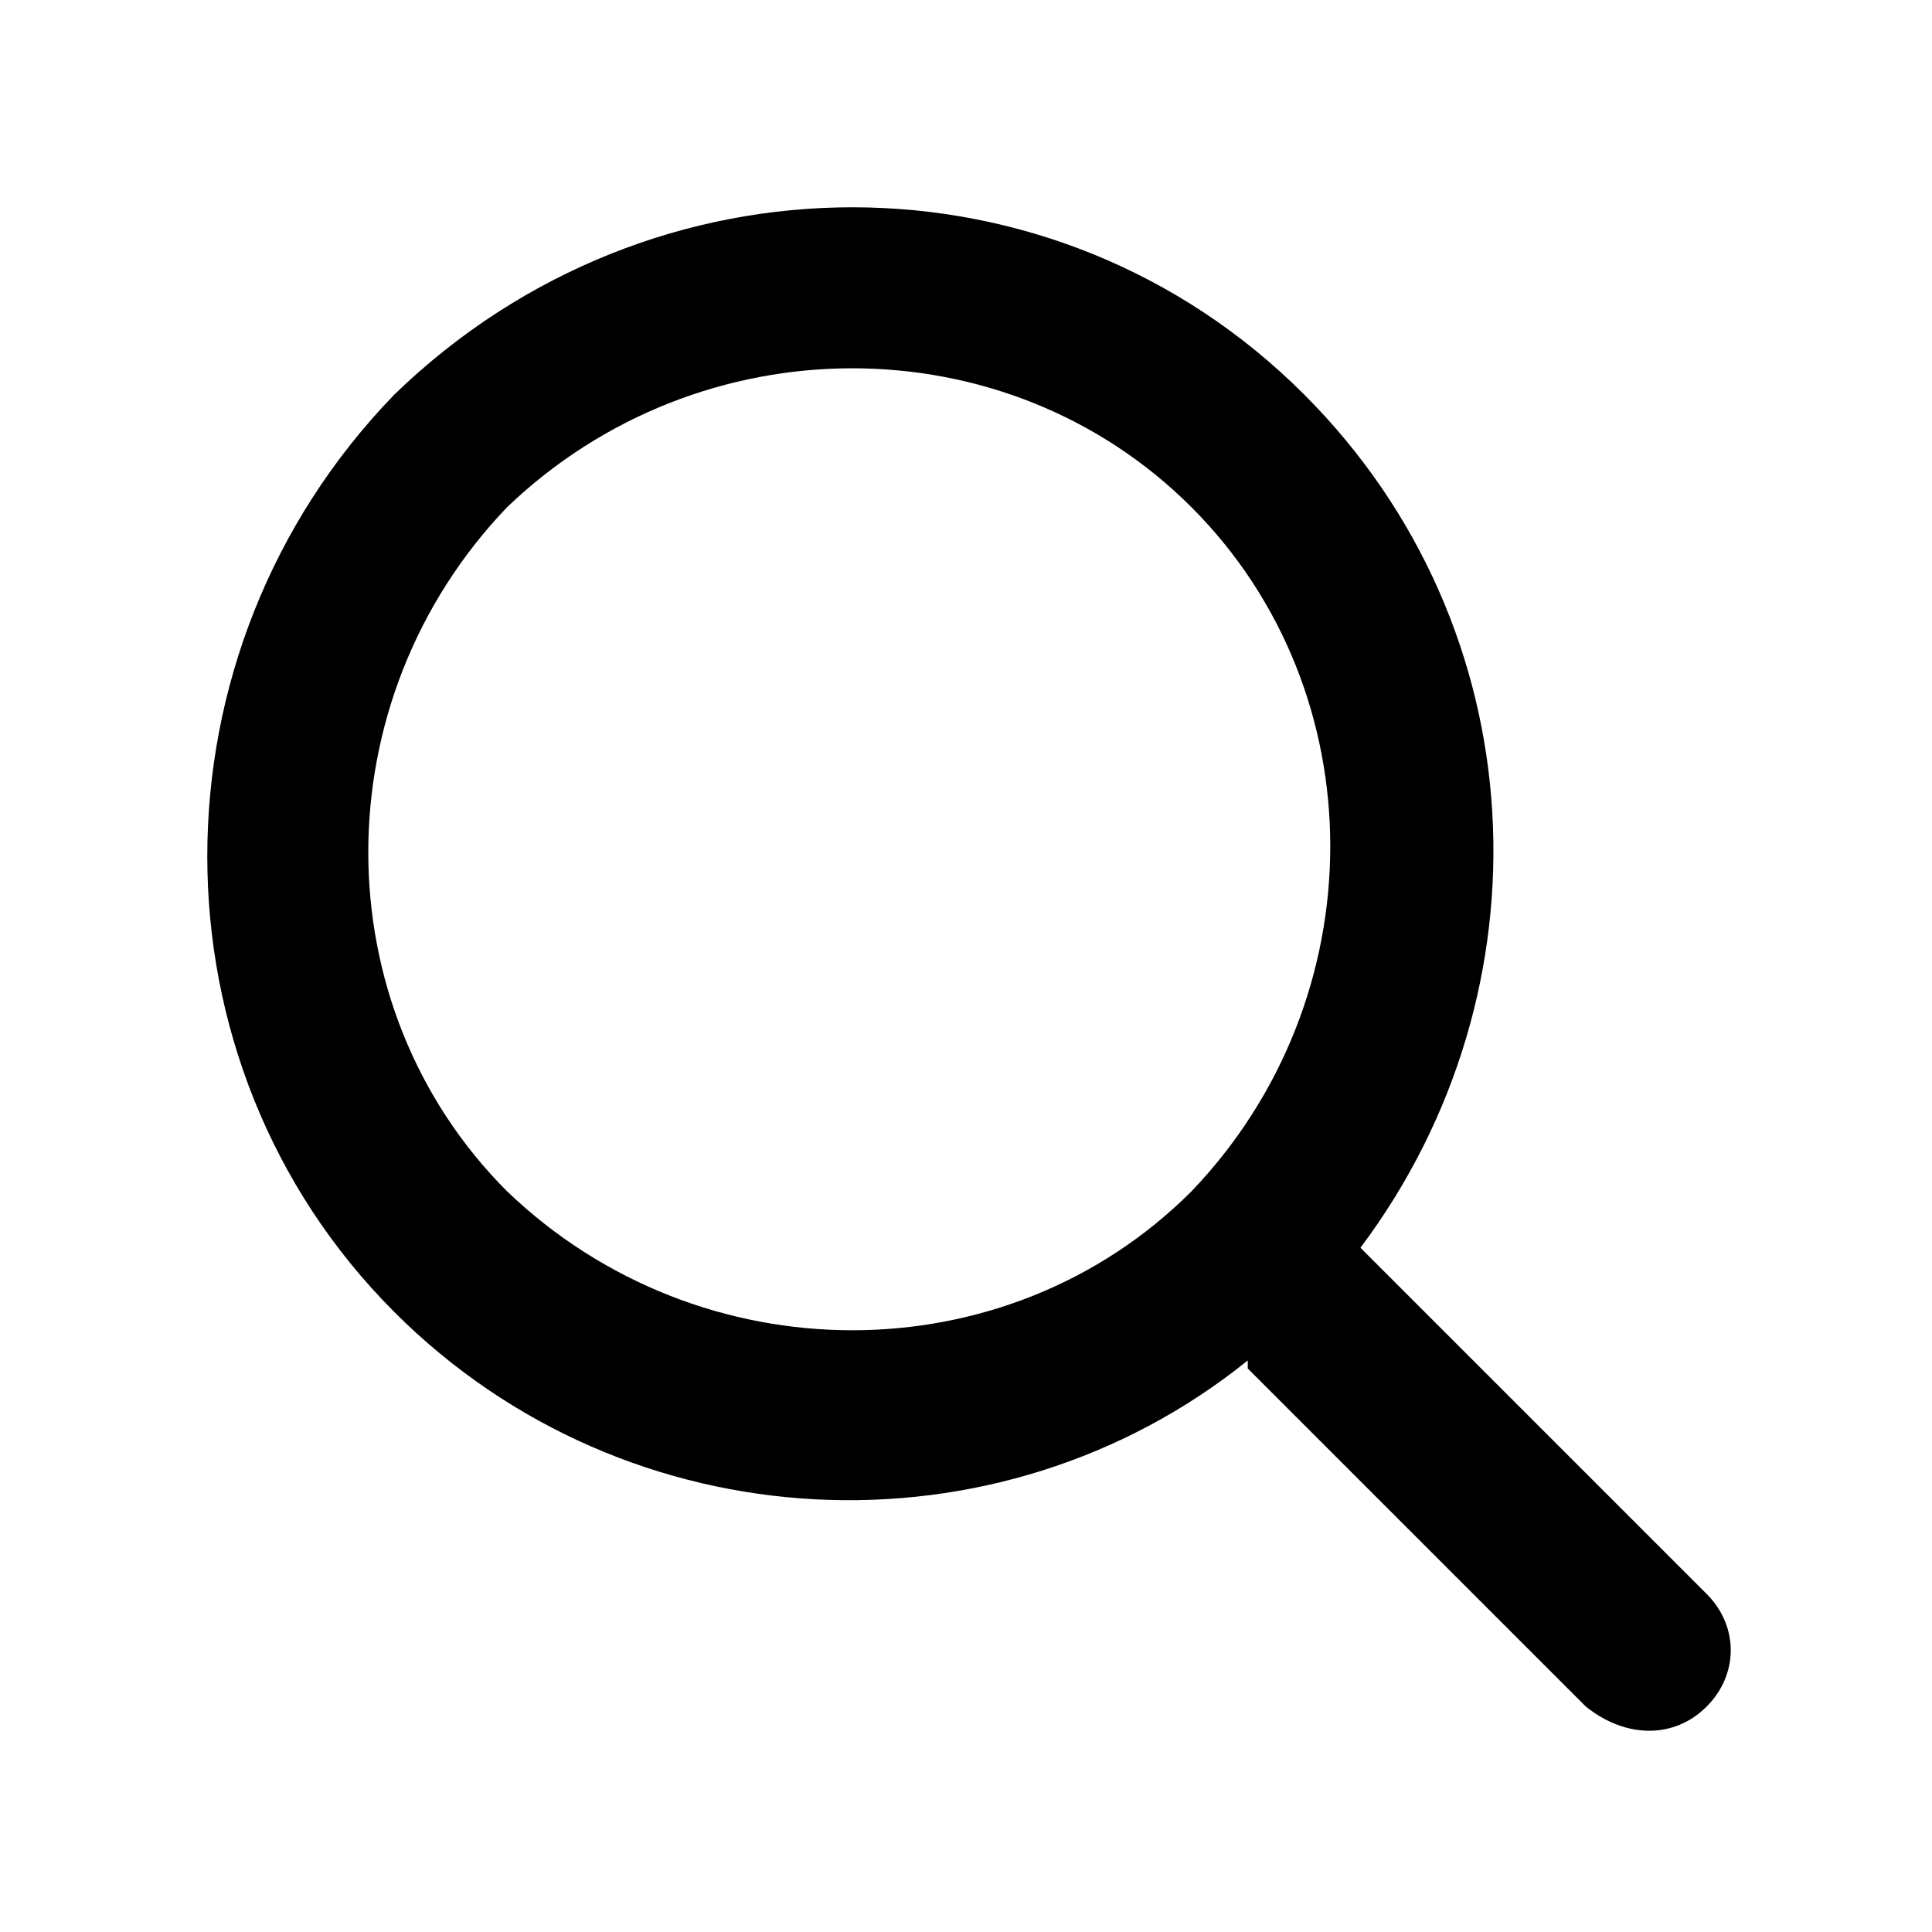
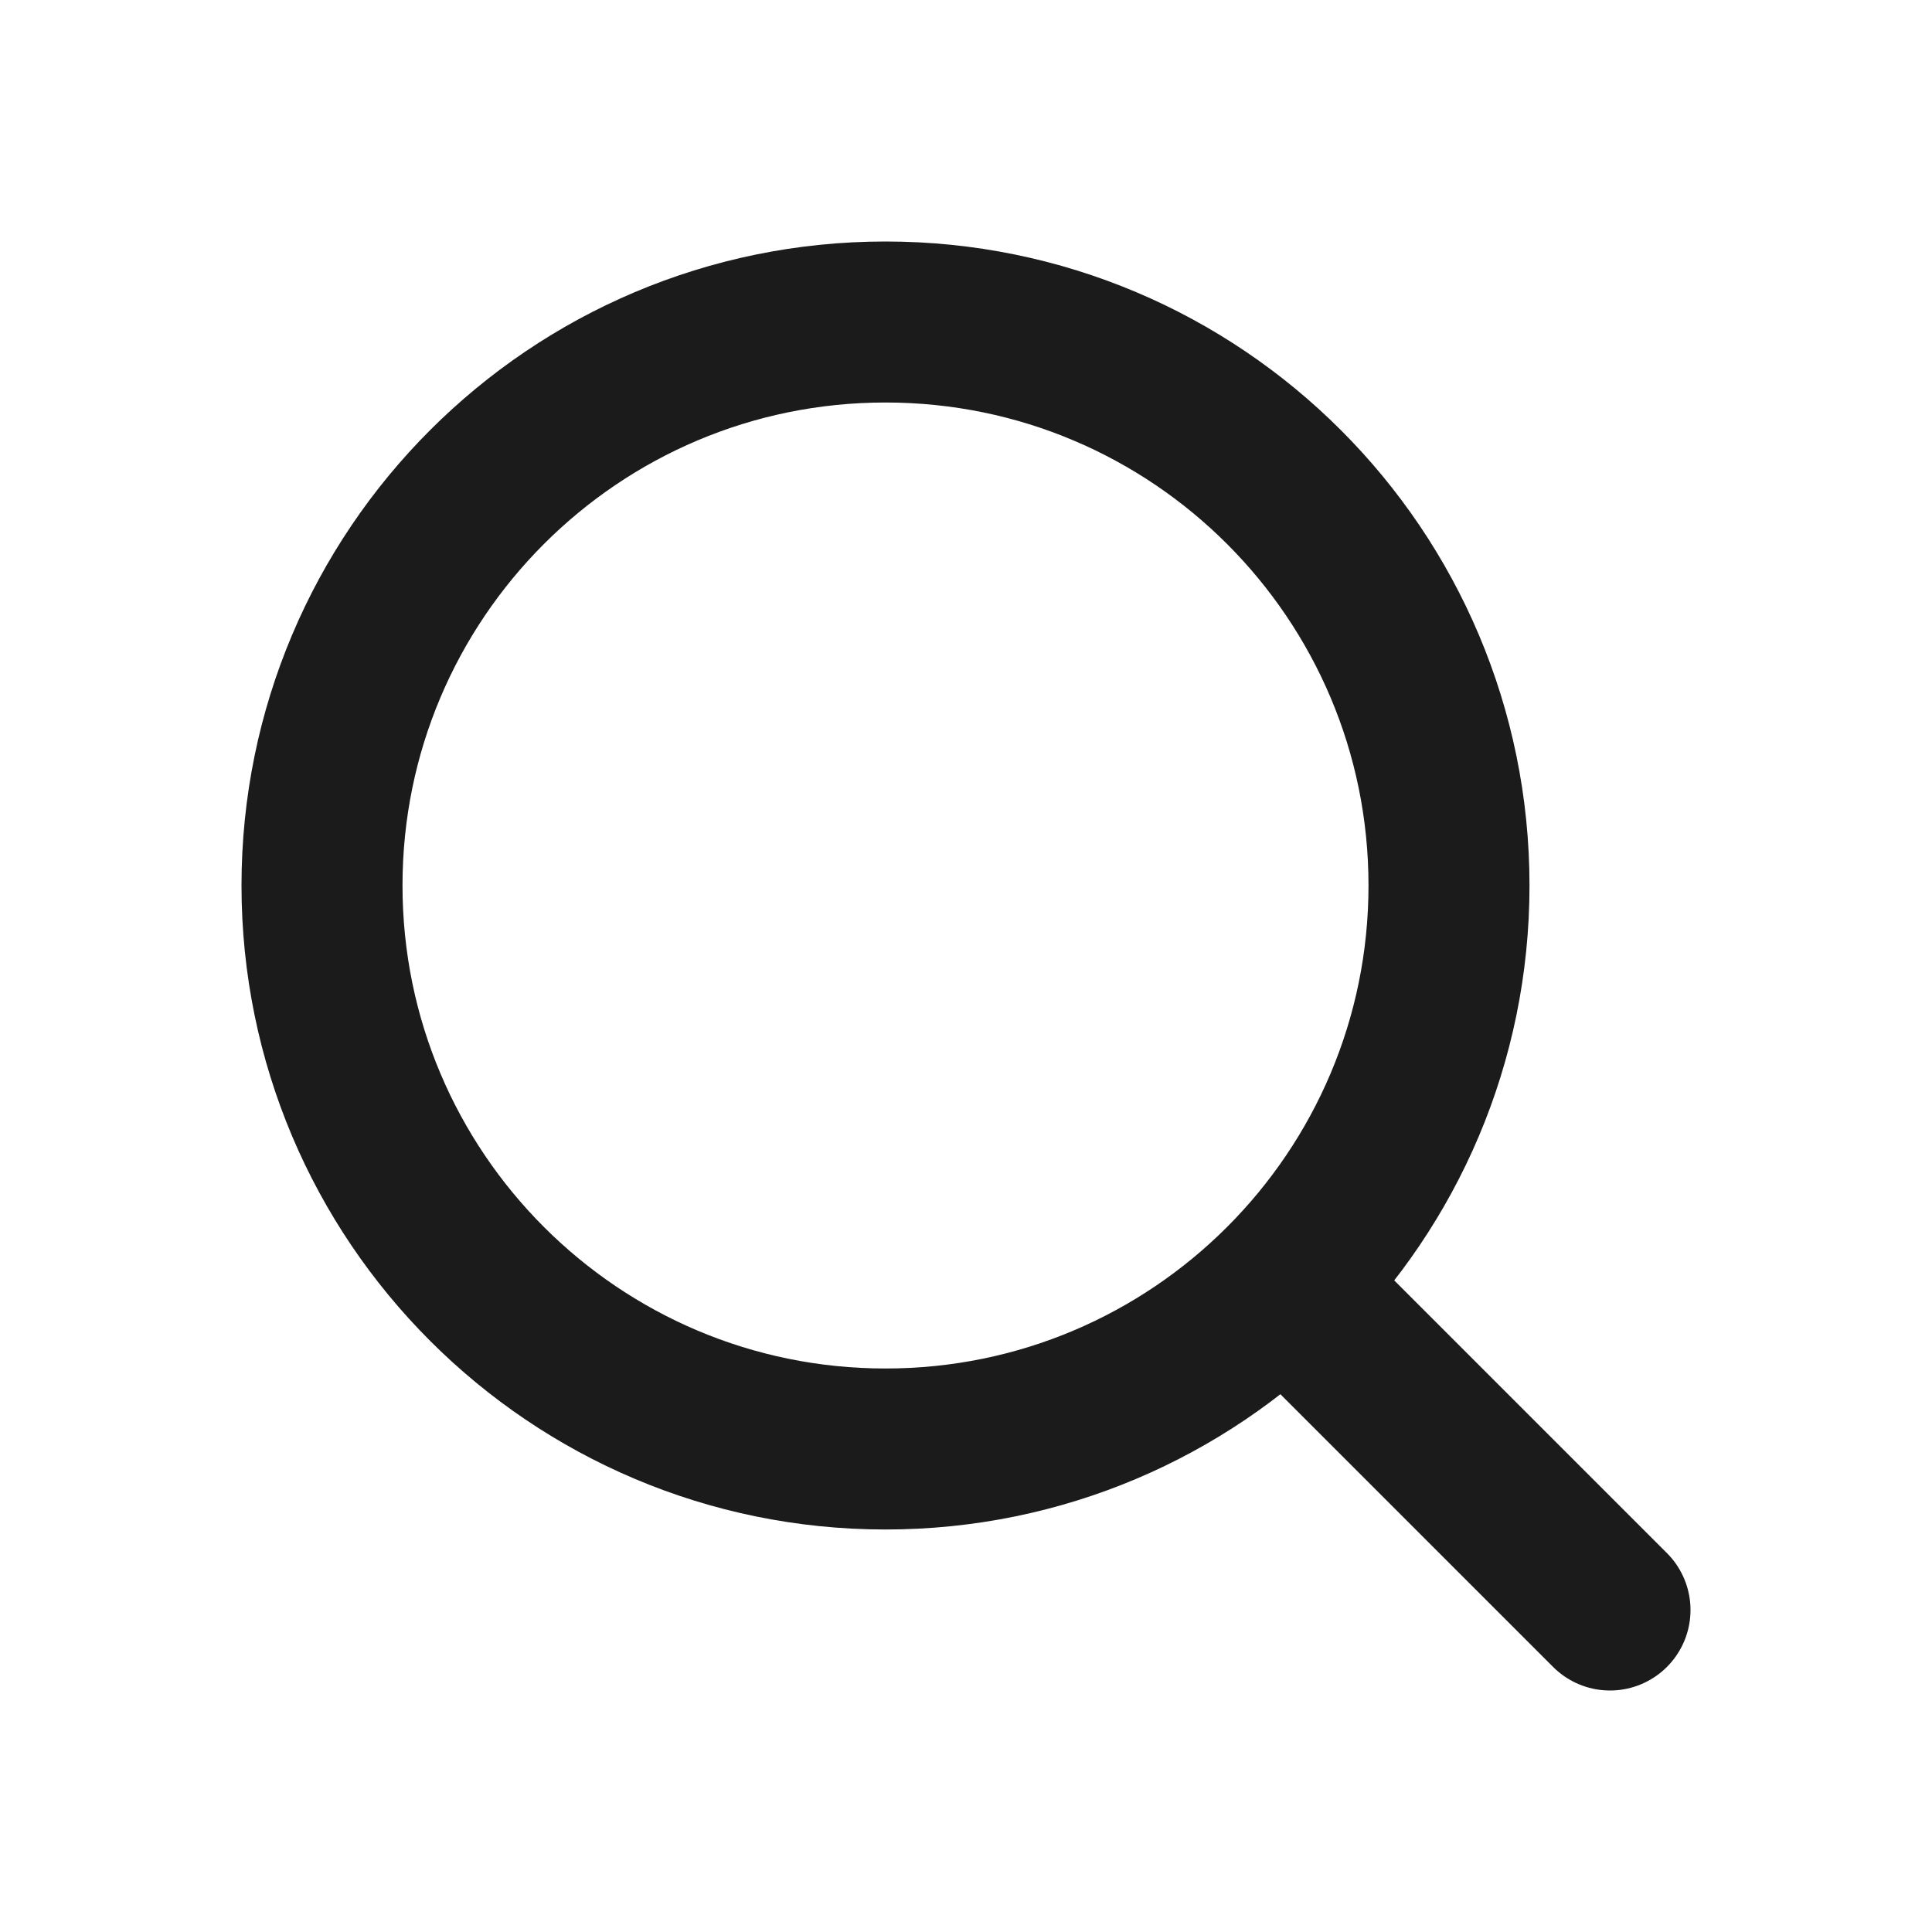
- <svg xmlns="http://www.w3.org/2000/svg" viewBox="0 0 24 24" width="24" height="24">
-   <path d="M16.9,15.5c2.4-3.2,2.2-7.7-0.7-10.6c-3.1-3.1-8.1-3.1-11.3,0c-3.1,3.2-3.1,8.3,0,11.4     c2.9,2.9,7.5,3.1,10.6,0.6c0,0.1,0,0.1,0,0.1l4.2,4.2c0.5,0.4,1.1,0.4,1.5,0c0.4-0.4,0.4-1,0-1.4L16.9,15.5     C16.9,15.5,16.9,15.5,16.9,15.5L16.9,15.5z M14.8,6.3c2.3,2.3,2.3,6.1,0,8.5c-2.3,2.3-6.1,2.3-8.5,0C4,12.5,4,8.7,6.3,6.3     C8.7,4,12.5,4,14.8,6.3z" />
+ <svg xmlns="http://www.w3.org/2000/svg" viewBox="0 0 24 24" fill="none" stroke="#1b1b1b" stroke-width="2" stroke-linecap="round" stroke-linejoin="round">
+   <circle cx="11" cy="11" r="7" />
+   <path d="M20 20l-4-4" />
</svg>
